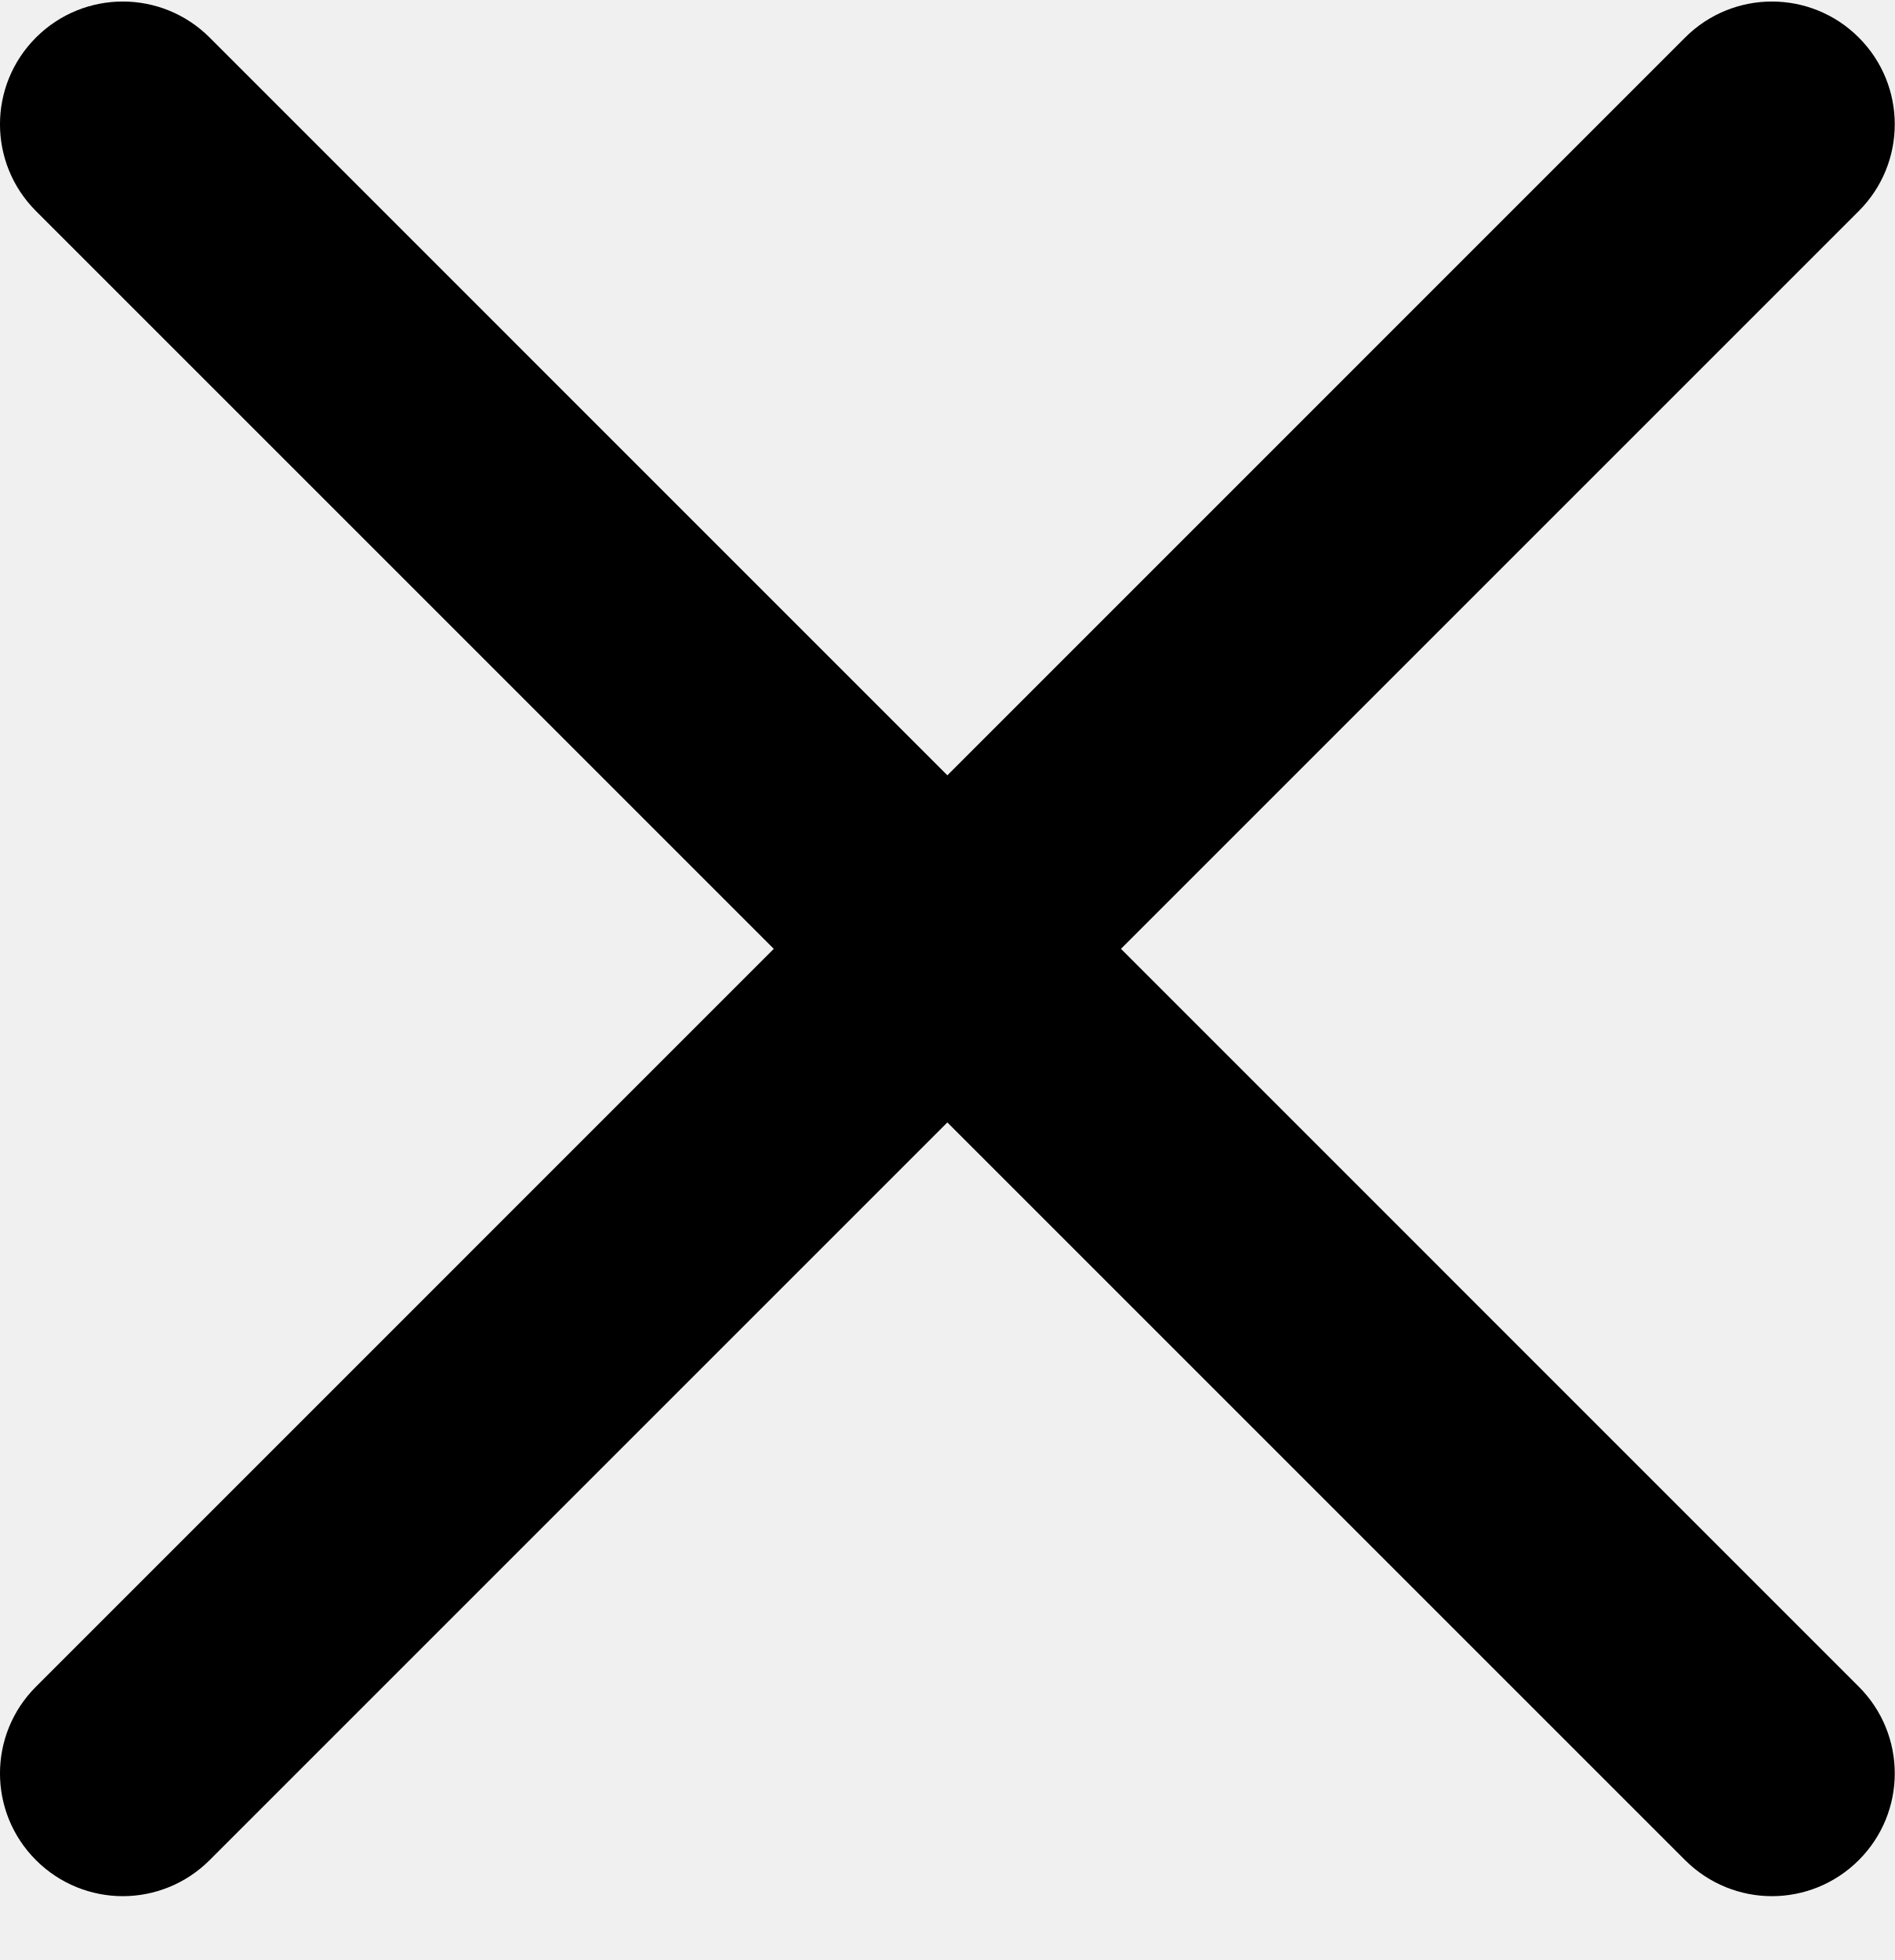
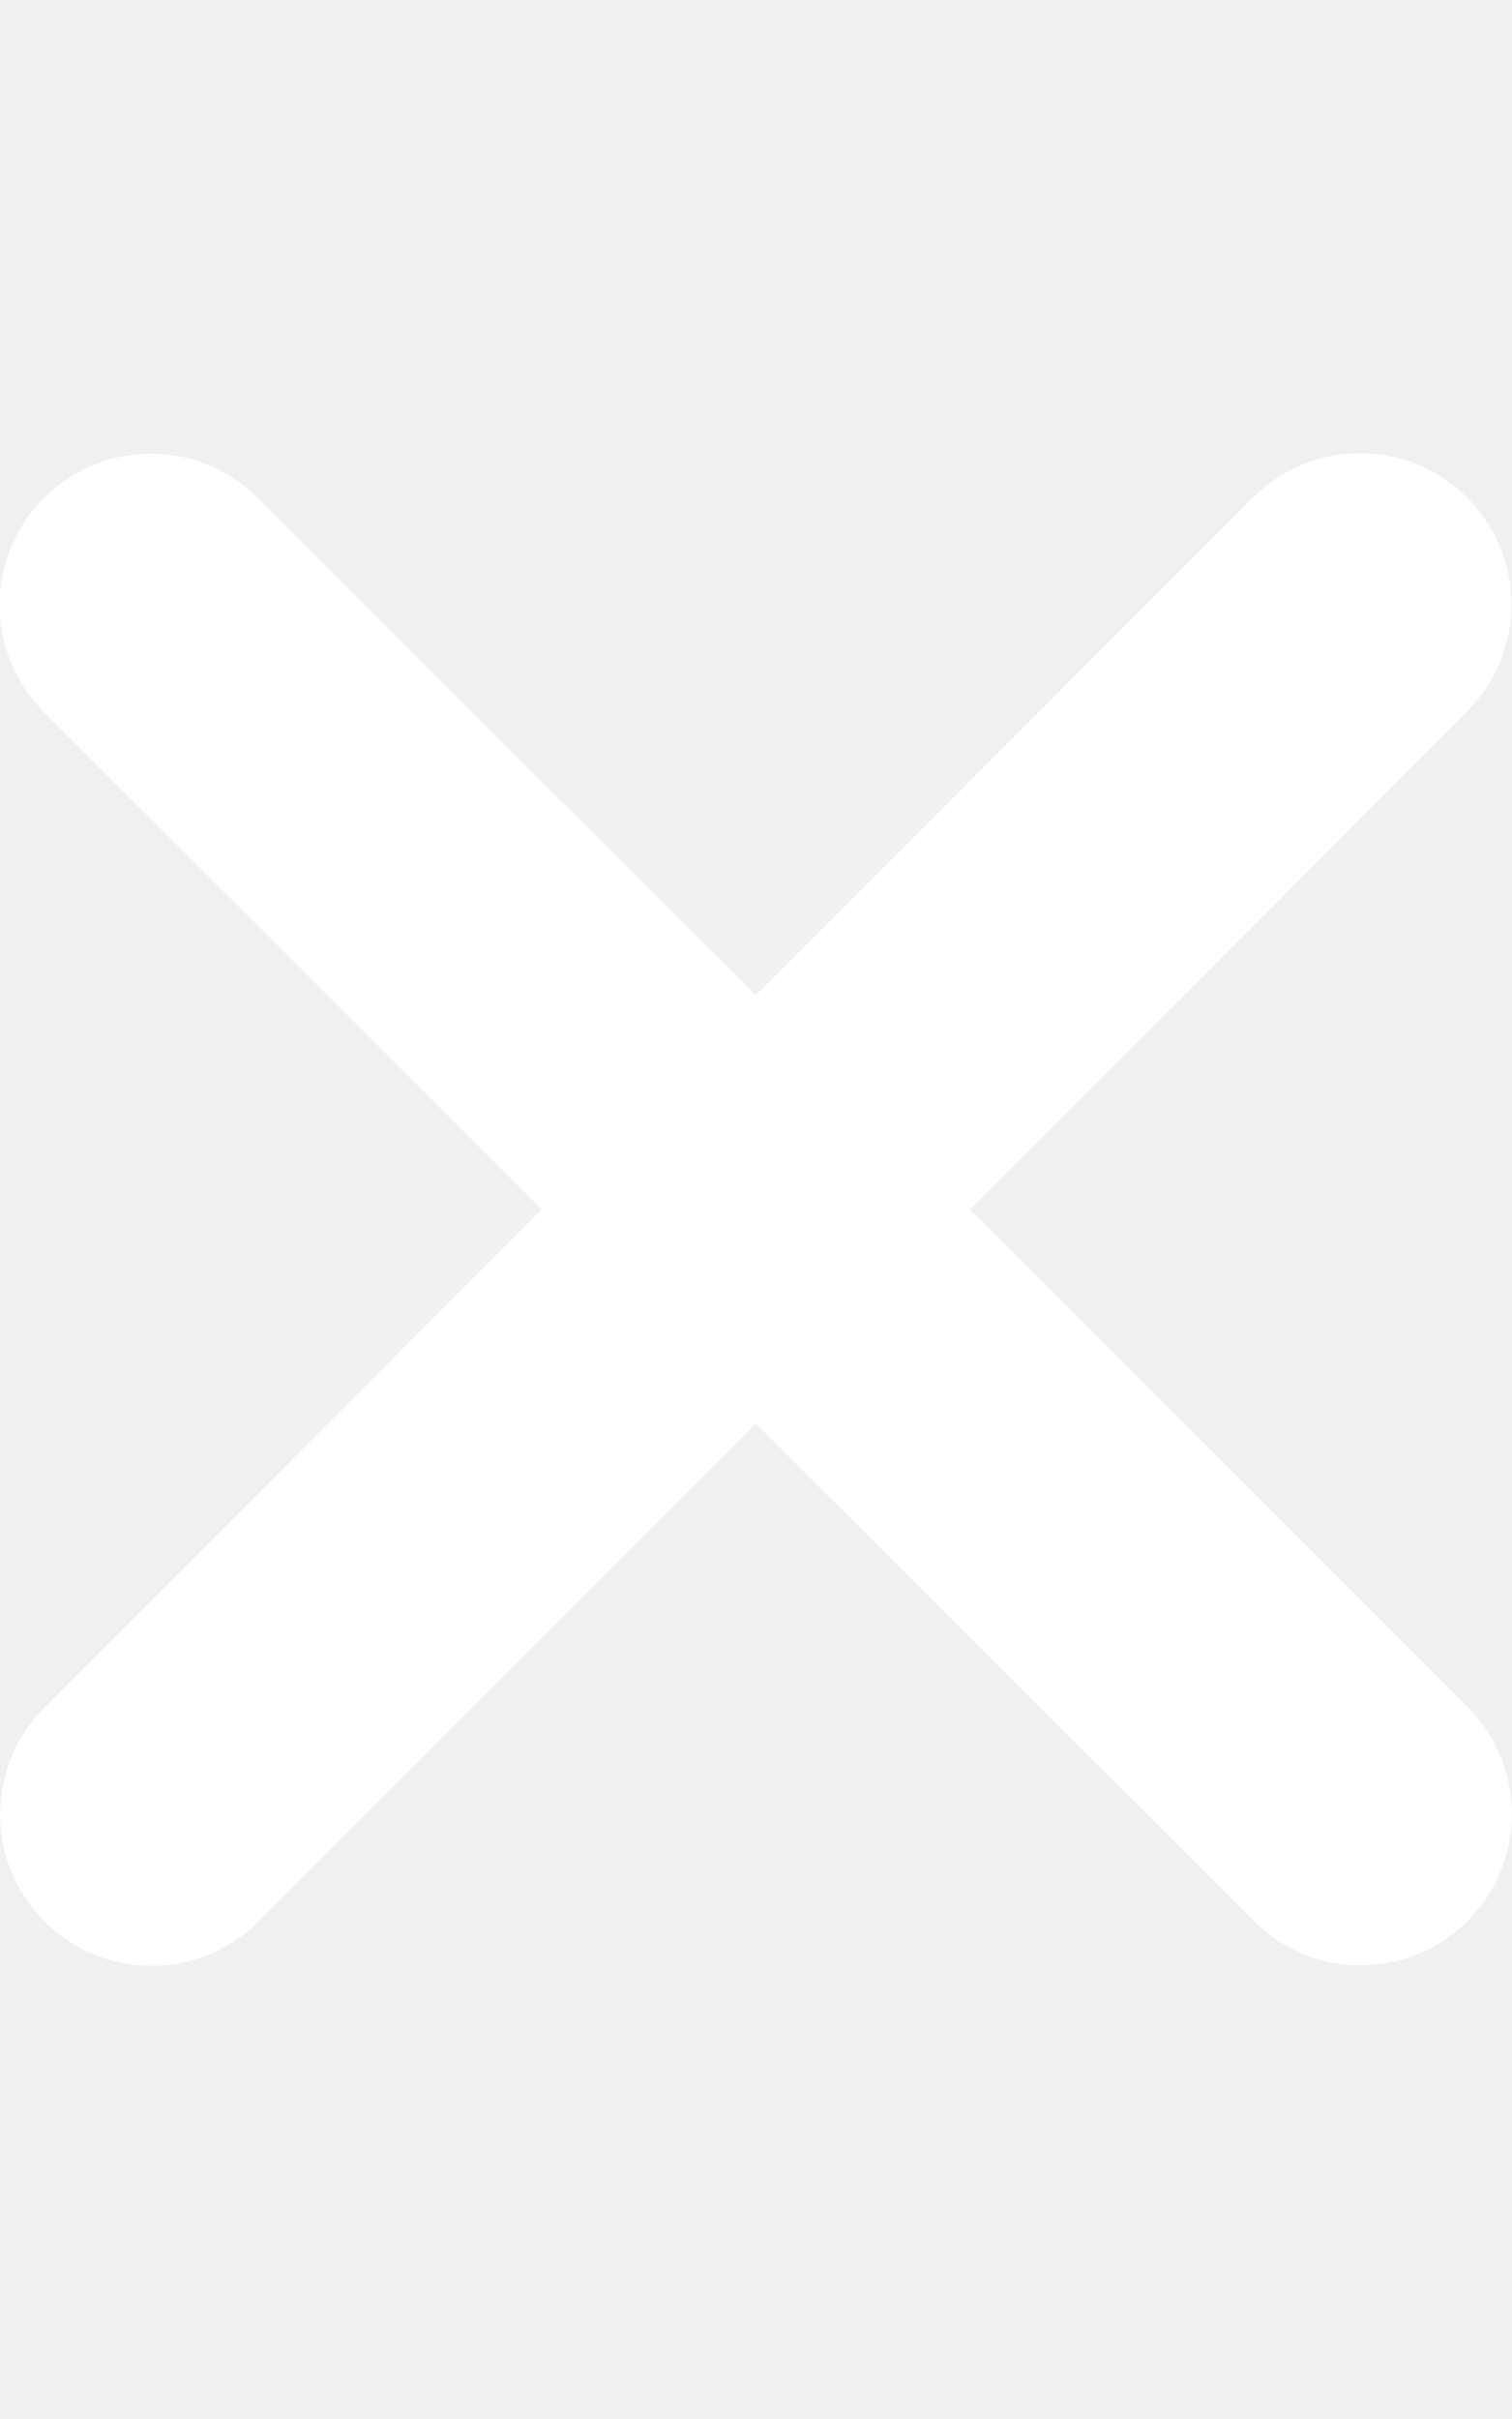
- <svg xmlns="http://www.w3.org/2000/svg" width="29" height="30" viewBox="0 0 29 30" fill="none">
-   <path d="M17.157 14.523L28.449 3.231C29.184 2.496 29.184 1.309 28.449 0.574C27.714 -0.16 26.527 -0.16 25.792 0.574L14.5 11.867L3.208 0.574C2.473 -0.16 1.286 -0.16 0.551 0.574C-0.184 1.309 -0.184 2.496 0.551 3.231L11.843 14.523L0.551 25.816C-0.184 26.55 -0.184 27.738 0.551 28.472C0.917 28.838 1.399 29.023 1.879 29.023C2.36 29.023 2.841 28.838 3.208 28.472L14.5 17.18L25.792 28.472C26.159 28.838 26.64 29.023 27.12 29.023C27.602 29.023 28.082 28.838 28.449 28.472C29.184 27.738 29.184 26.55 28.449 25.816L17.157 14.523Z" fill="black" />
+ <svg xmlns="http://www.w3.org/2000/svg" viewBox="0 0 320 512">
+   <path fill="#fff" d="M310.6 150.6c12.5-12.5 12.5-32.8 0-45.3s-32.8-12.5-45.3 0L160 210.7 54.6 105.4c-12.5-12.5-32.8-12.5-45.3 0s-12.5 32.8 0 45.3L114.7 256 9.4 361.4c-12.5 12.5-12.5 32.8 0 45.3s32.8 12.5 45.3 0L160 301.3 265.4 406.6c12.5 12.5 32.8 12.5 45.3 0s12.5-32.8 0-45.3L205.3 256 310.6 150.6z" />
</svg>
